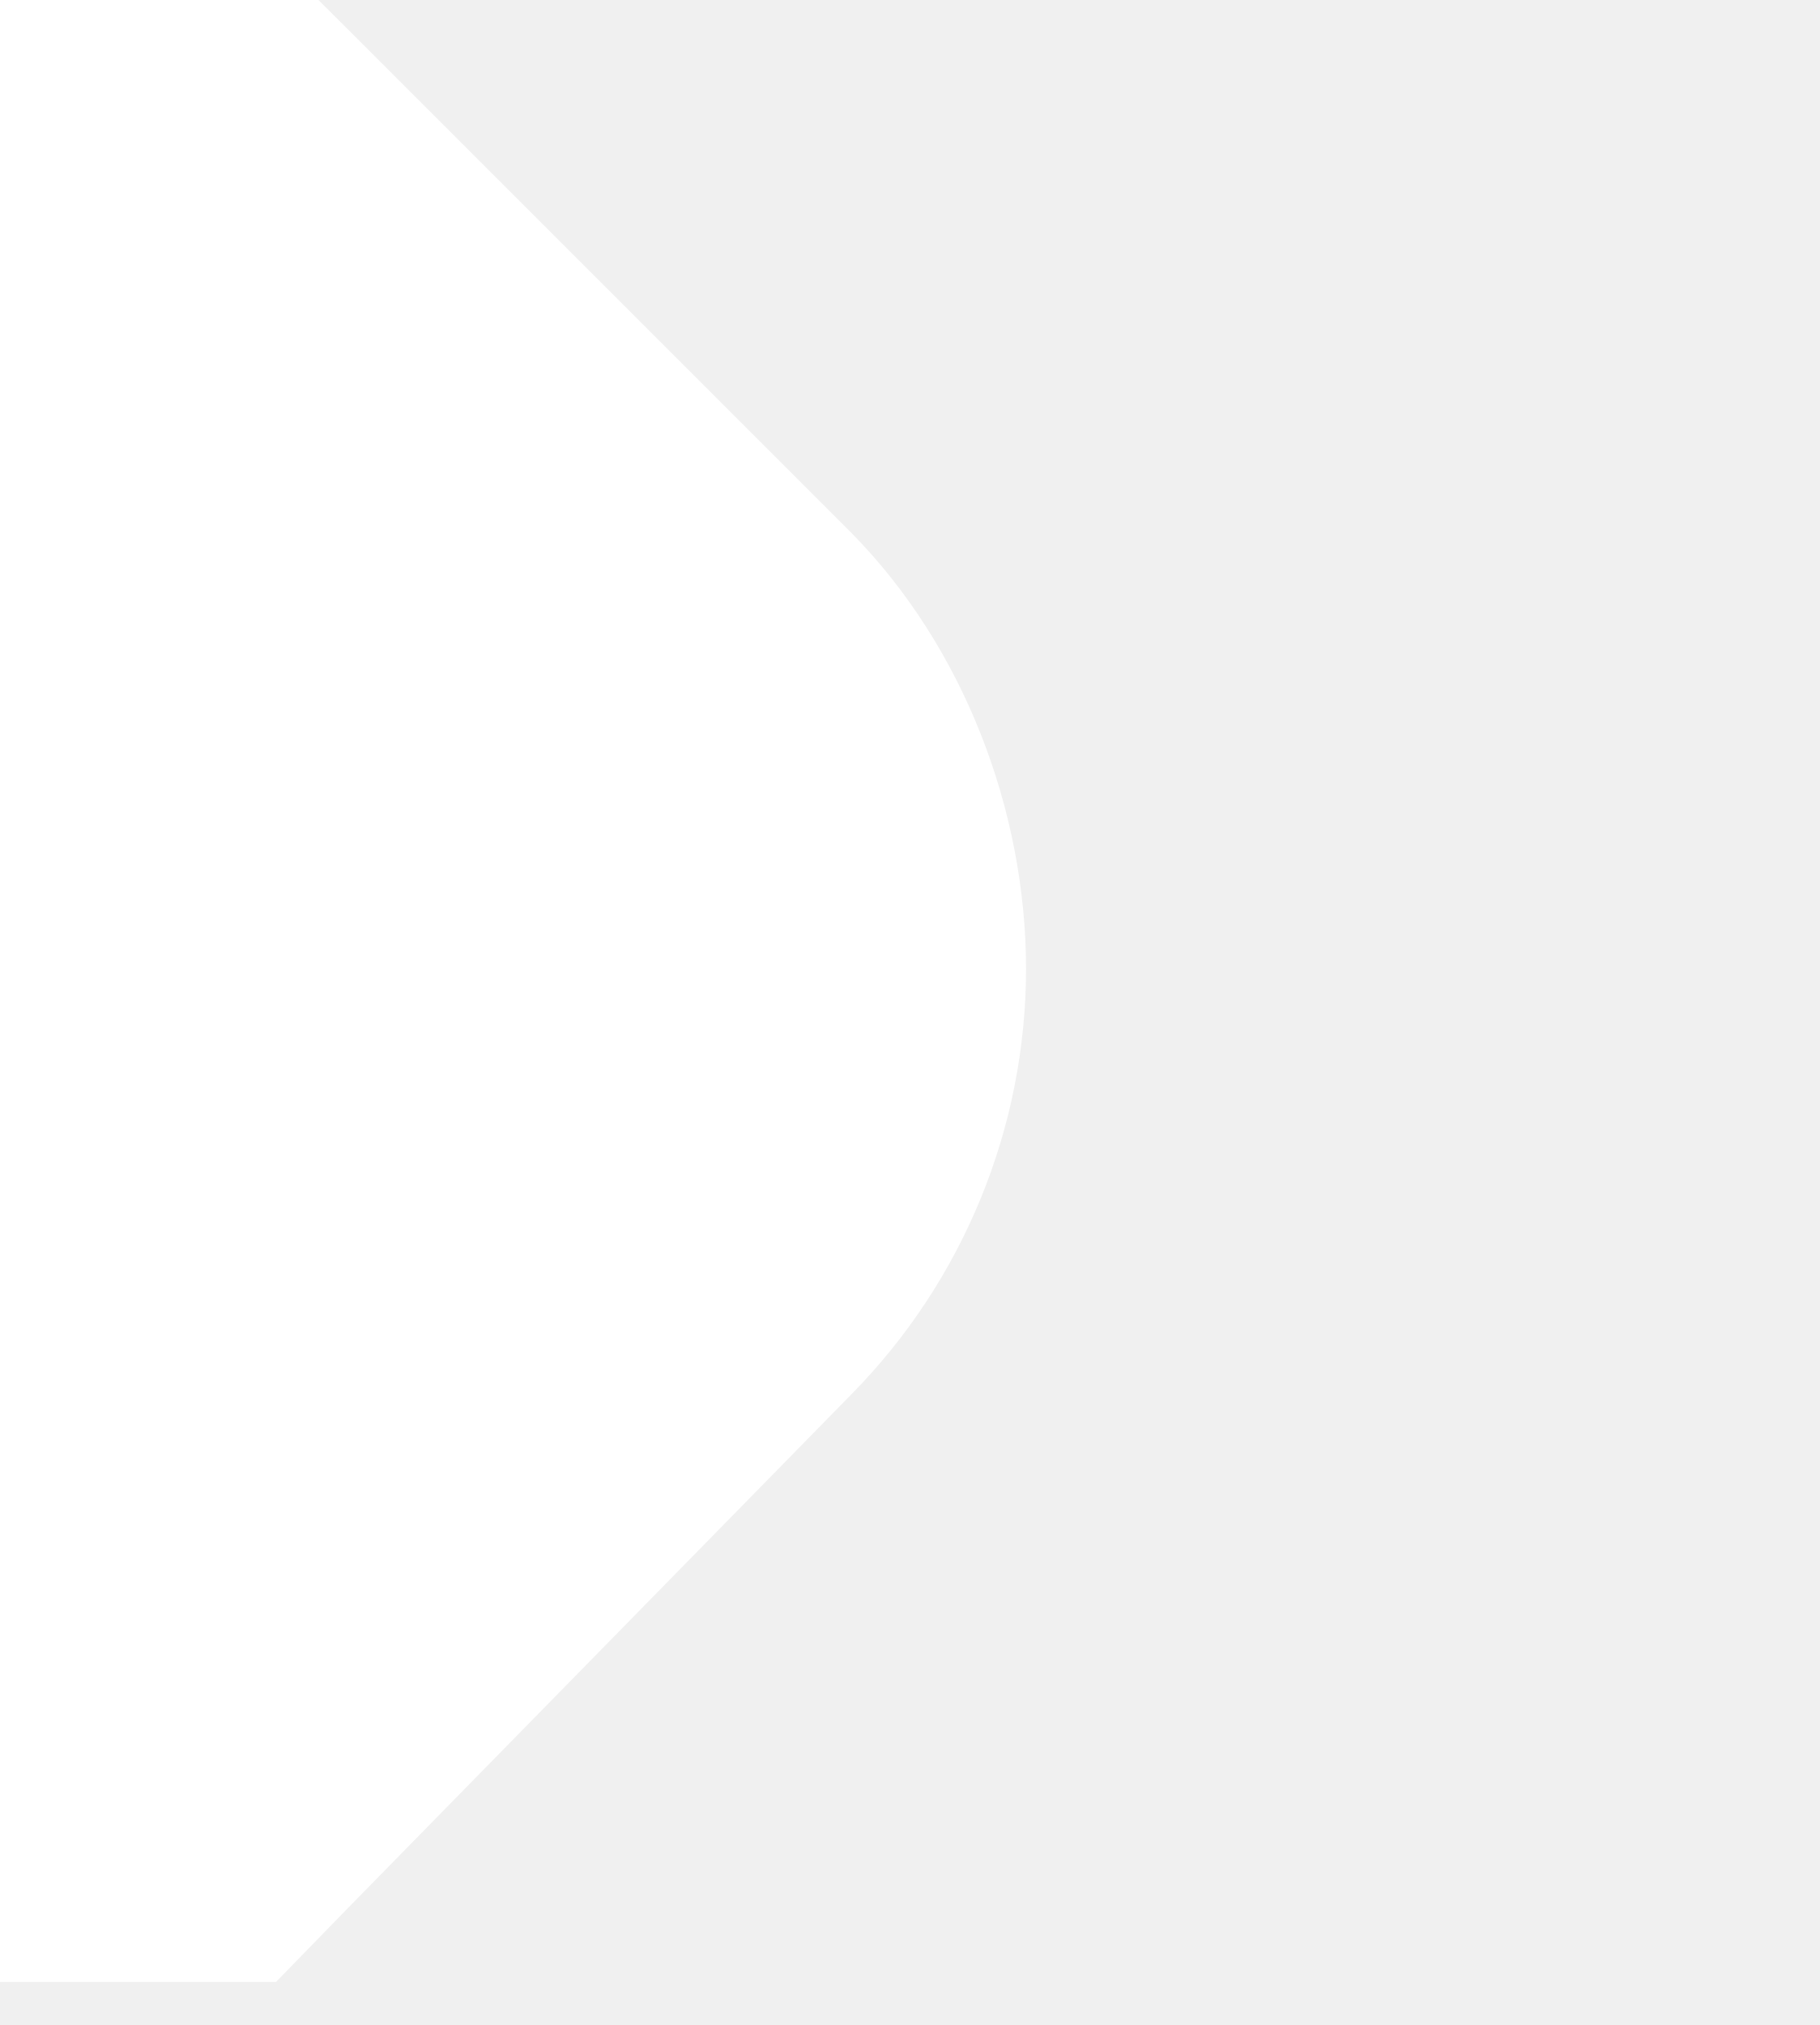
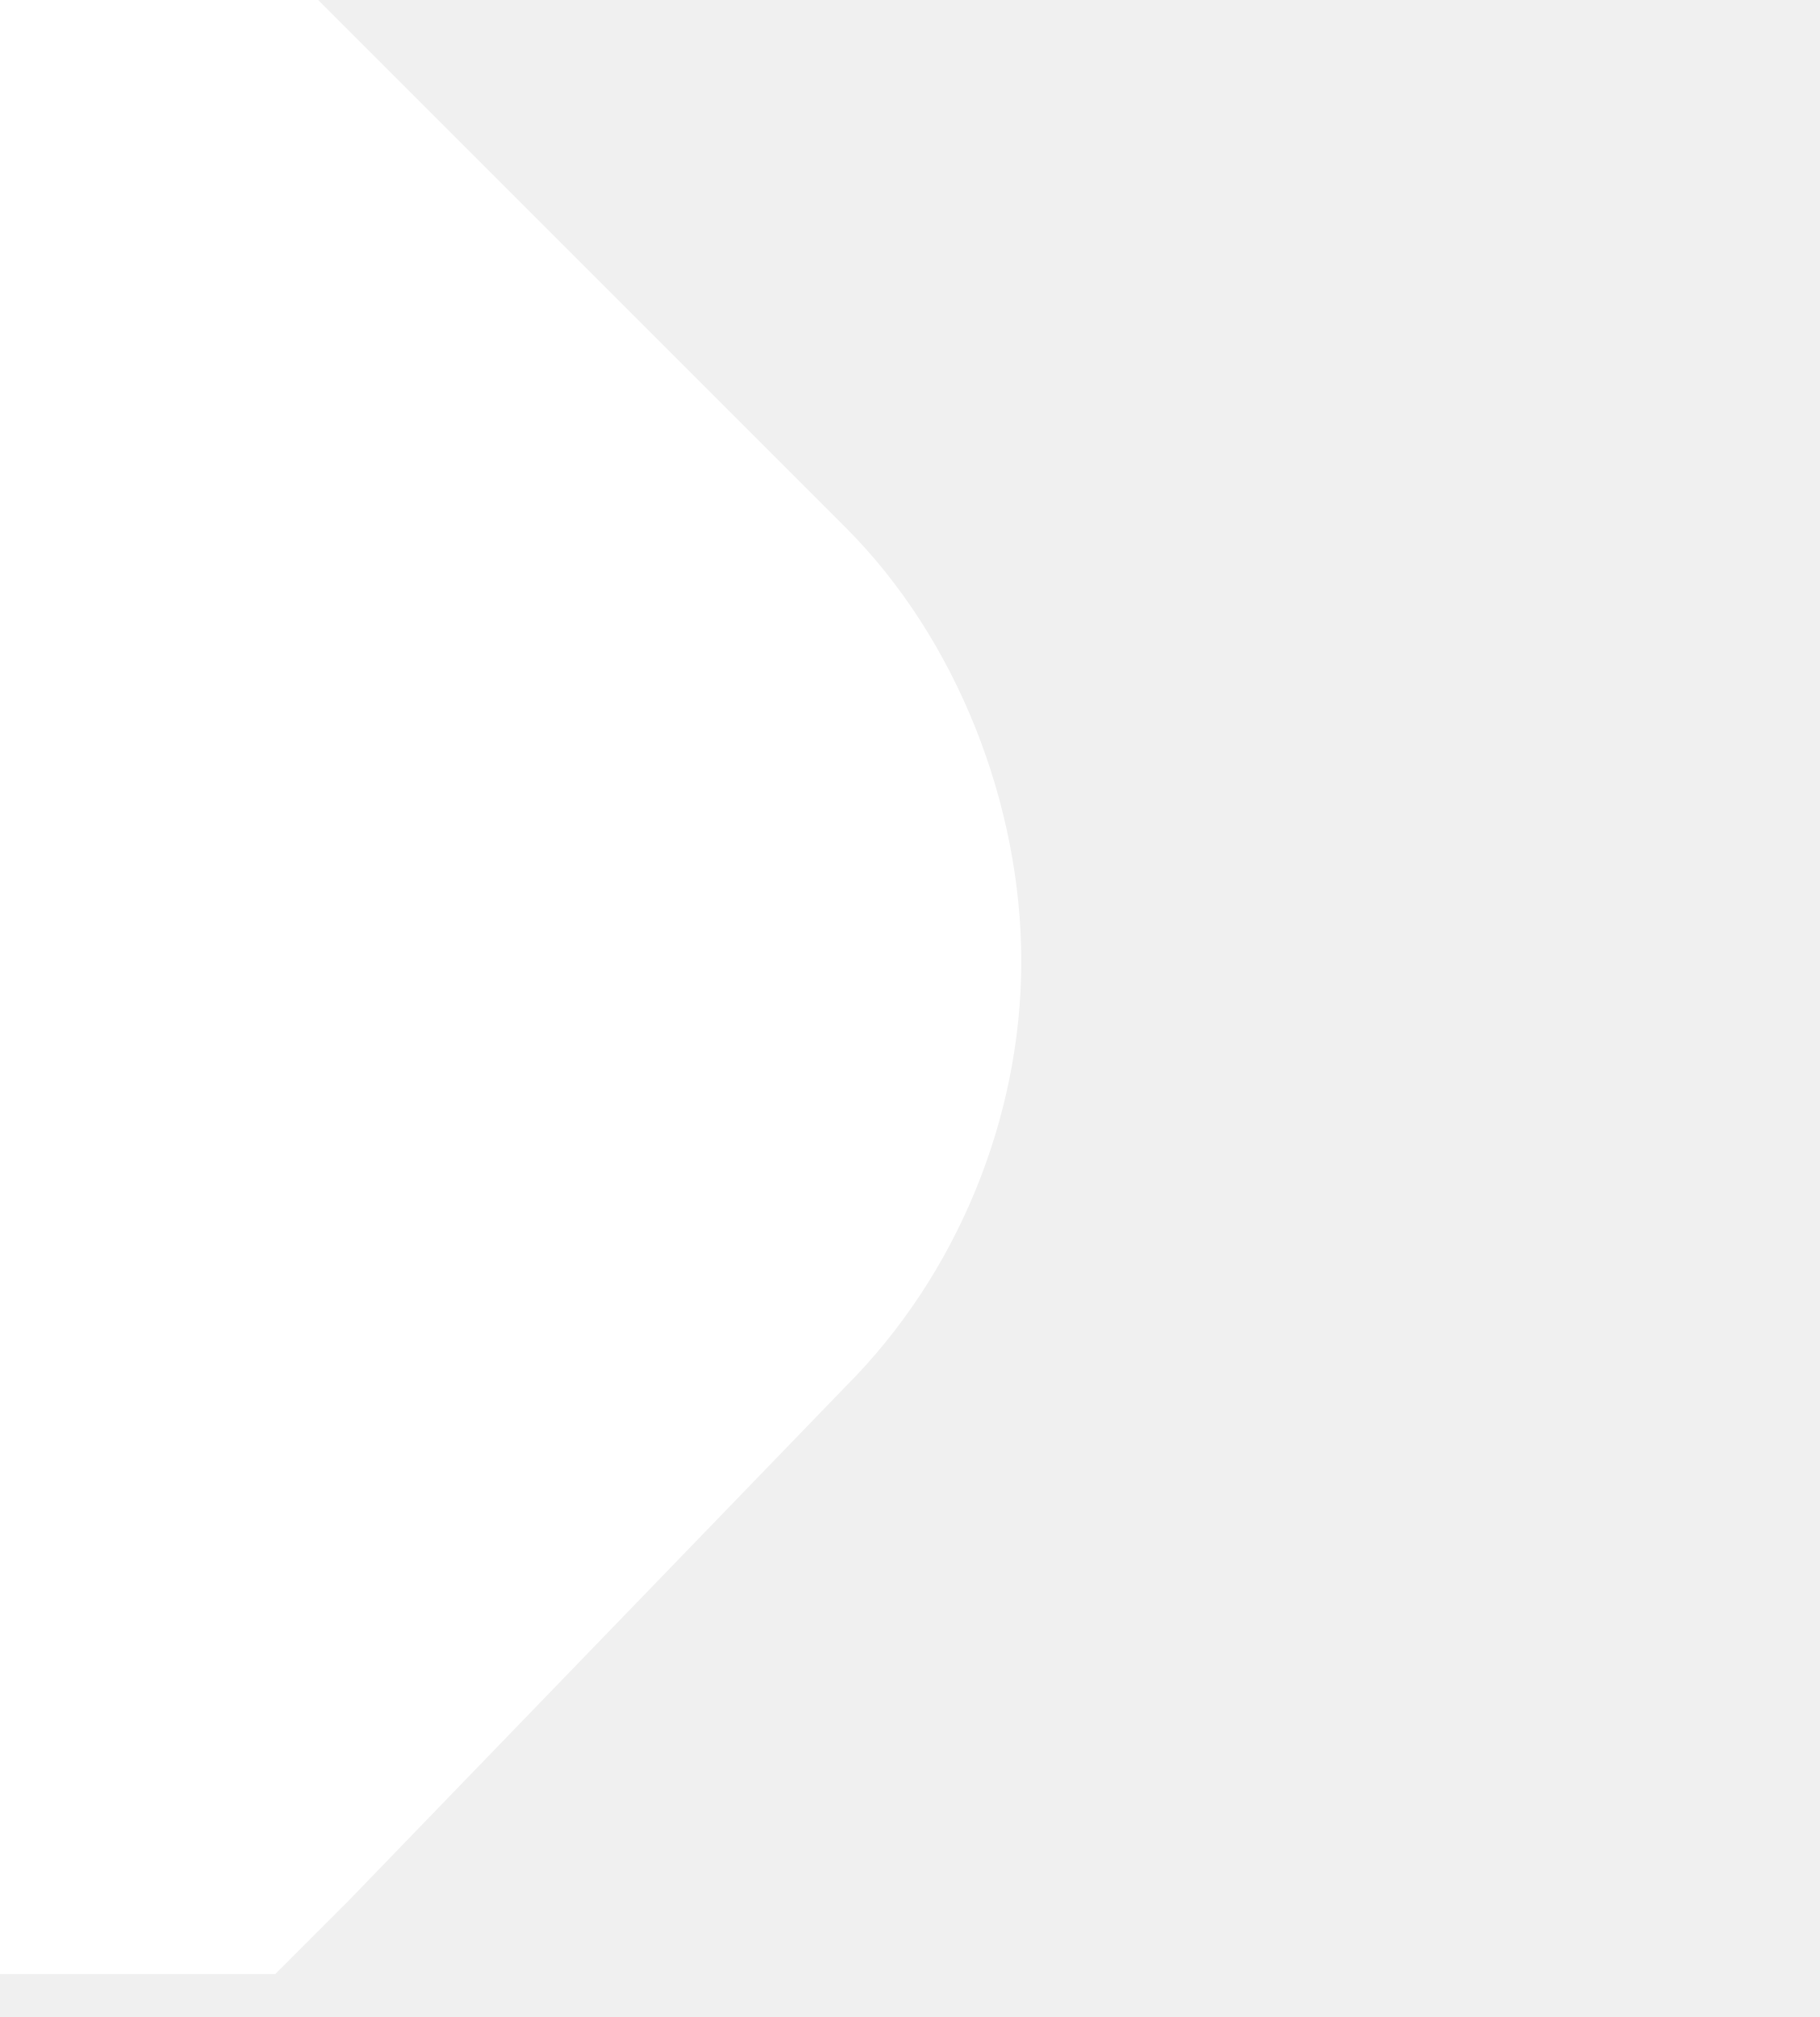
- <svg xmlns="http://www.w3.org/2000/svg" width="21.151mm" height="23.54mm" viewBox="0 0 21.151 23.54" version="1.1" id="svg1">
+ <svg xmlns="http://www.w3.org/2000/svg" width="21.2mm" height="23.5mm" viewBox="0 0 21.2 23.5" version="1.1" id="svg1">
  <defs id="defs1" />
  <g id="layer1">
-     <path id="resize_path" style="fill:#ffffff;fill-opacity:1;stroke:#ffffff;stroke-width:1;stroke-dasharray:none;stroke-opacity:1" d="M 0,0 l -0.999,0.708 -5.839,5.839 c -1.206,1.225 -1.883,2.995 -1.884,4.714 0.001,1.72 0.678,3.37 1.884,4.595 l 5.839,5.958 0.999,0.725 h 2.998 l 0.706,-0.725 5.839,-5.958 c 1.206,-1.225 1.884,-2.875 1.885,-4.595 -0.002,-1.719 -0.679,-3.489 -1.885,-4.714 l -5.839,-5.839 -0.71,-0.708 z" />
+     <path id="resize_path" style="fill:#ffffff;fill-opacity:1;stroke:#ffffff;stroke-width:1;stroke-dasharray:none;stroke-opacity:1" d="M 0,0 l -1,0.7 -5.8,5.8 c -1.2,1.2 -1.9,3 -1.9,4.7 0,1.7 0.7,3.4 1.9,4.6 l 5.8,6 1,0.7 h 3 l 0.7,-0.7 5.8,-6 c 1.2,-1.2 1.9,-2.9 1.9,-4.6 0,-1.7 -0.7,-3.5 -1.9,-4.7 l -5.8,-5.8 -0.7,-0.7 z" />
  </g>
</svg>
